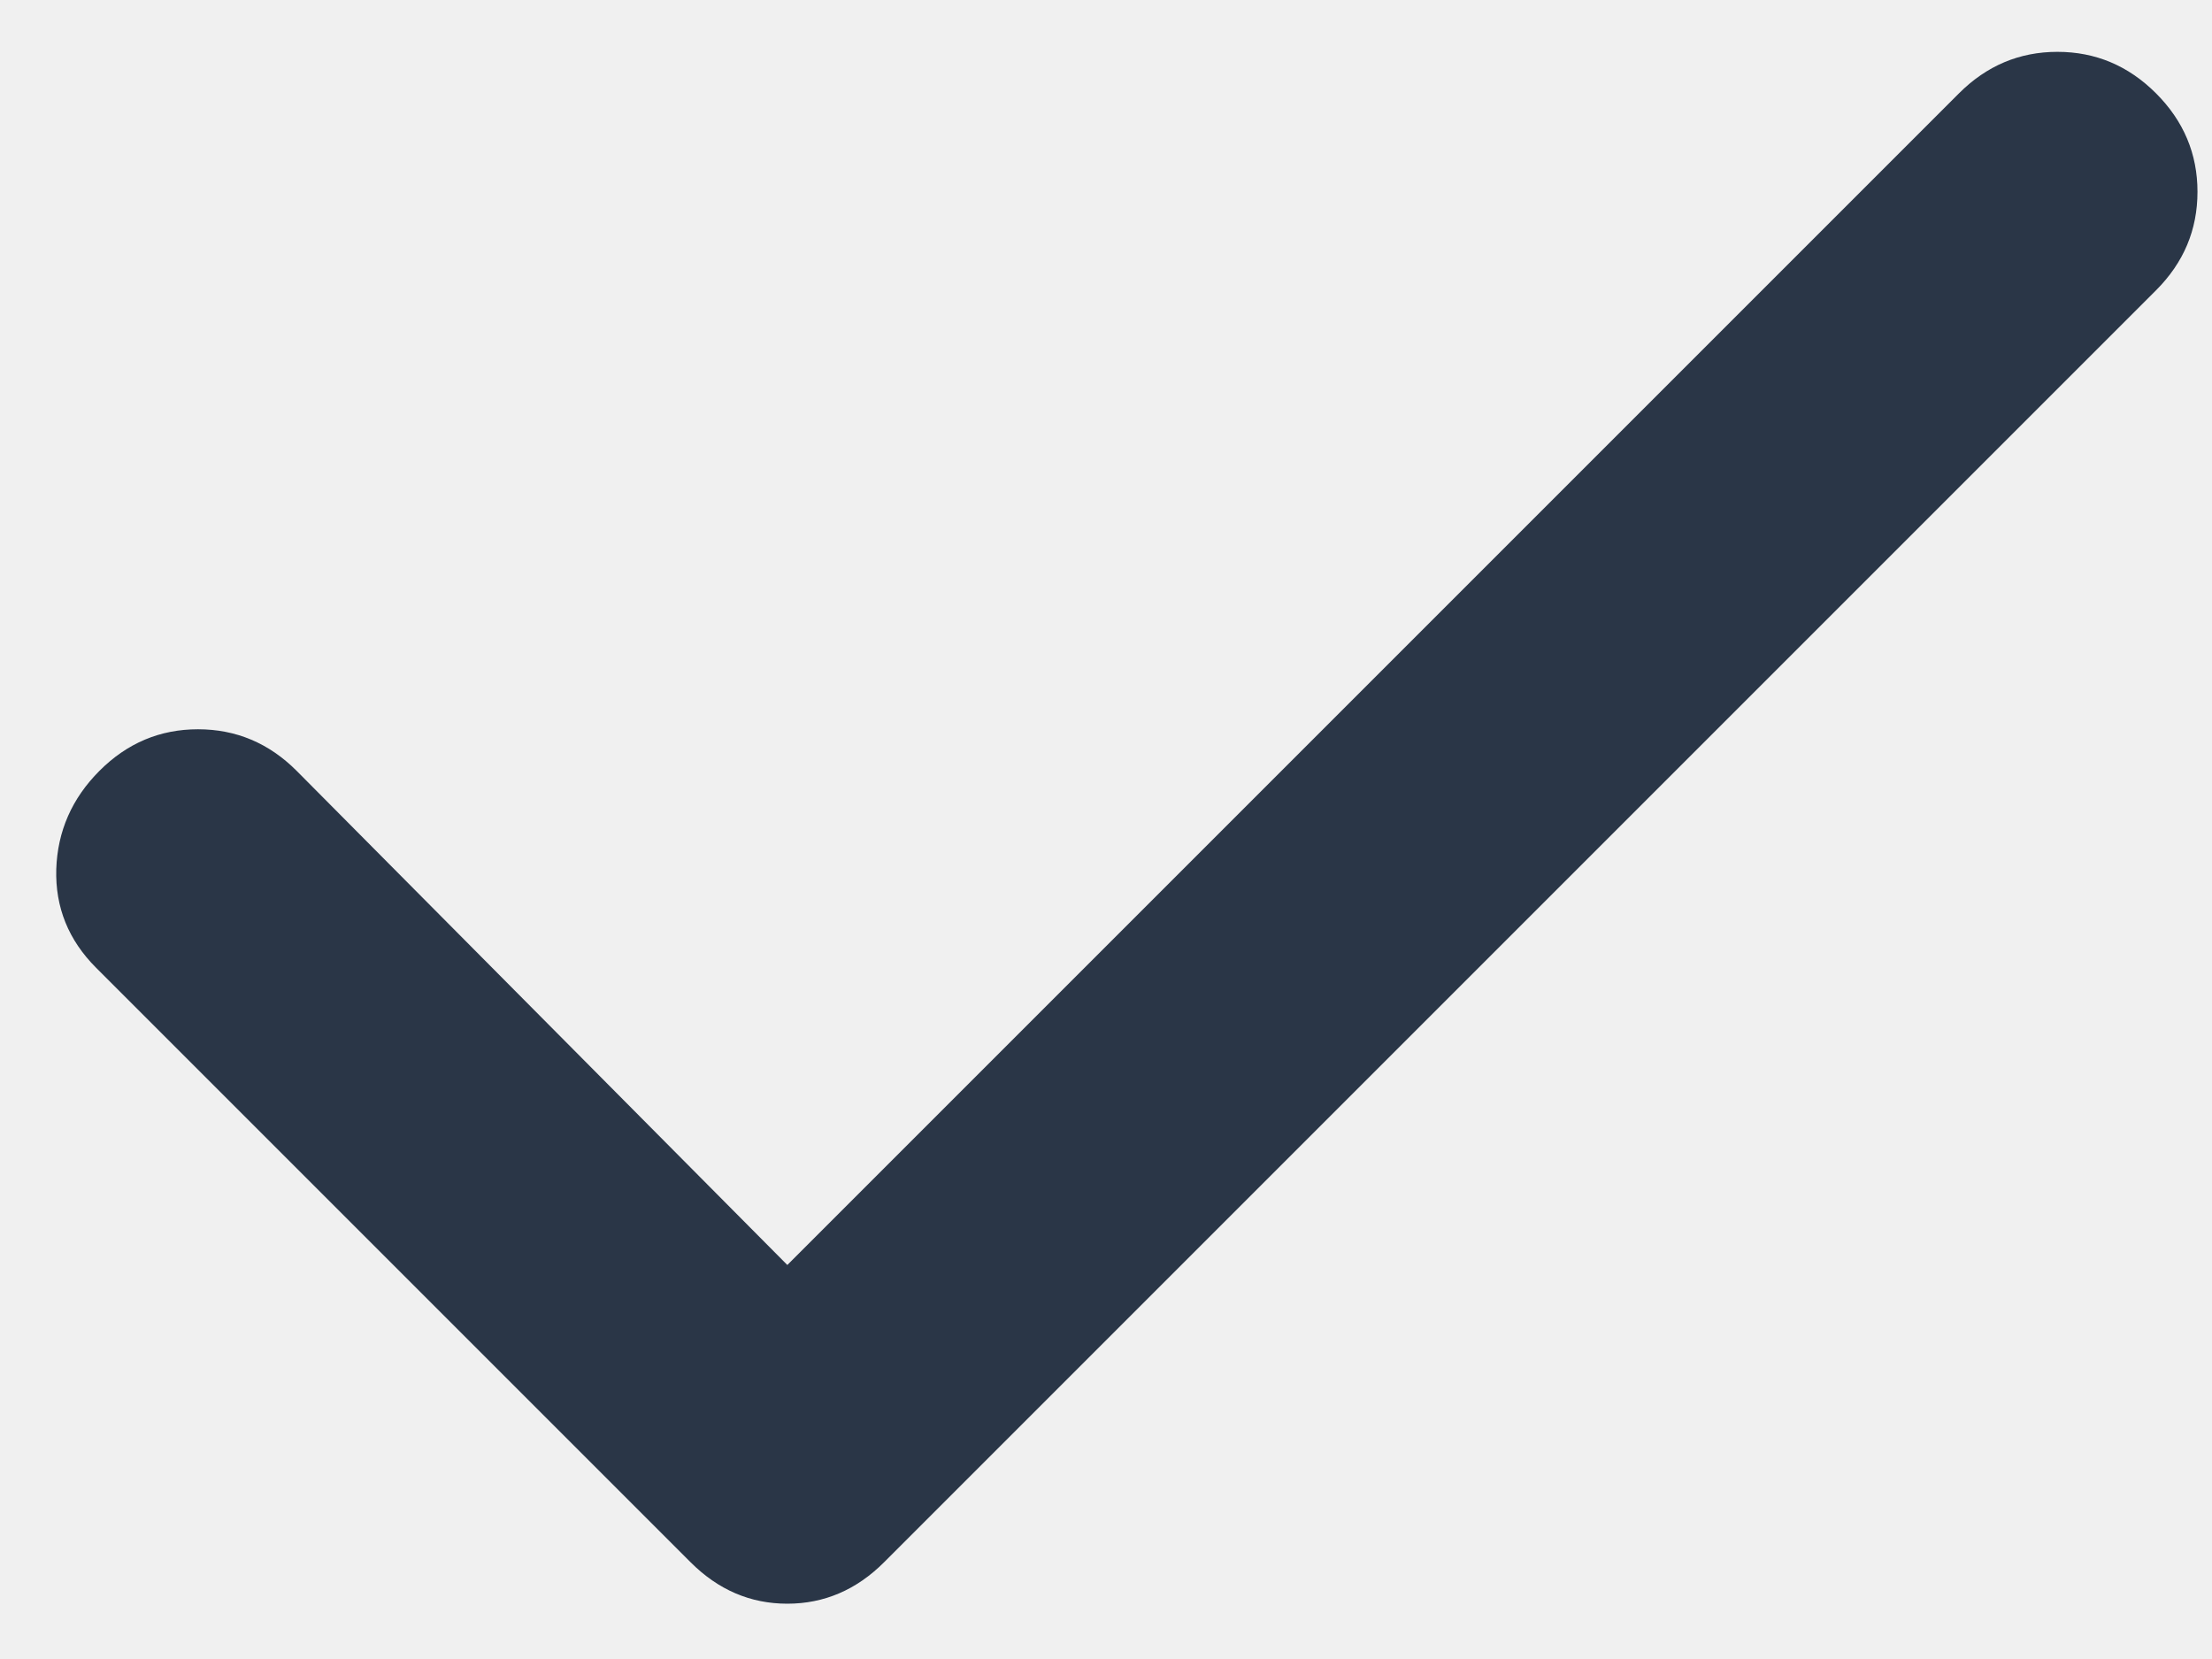
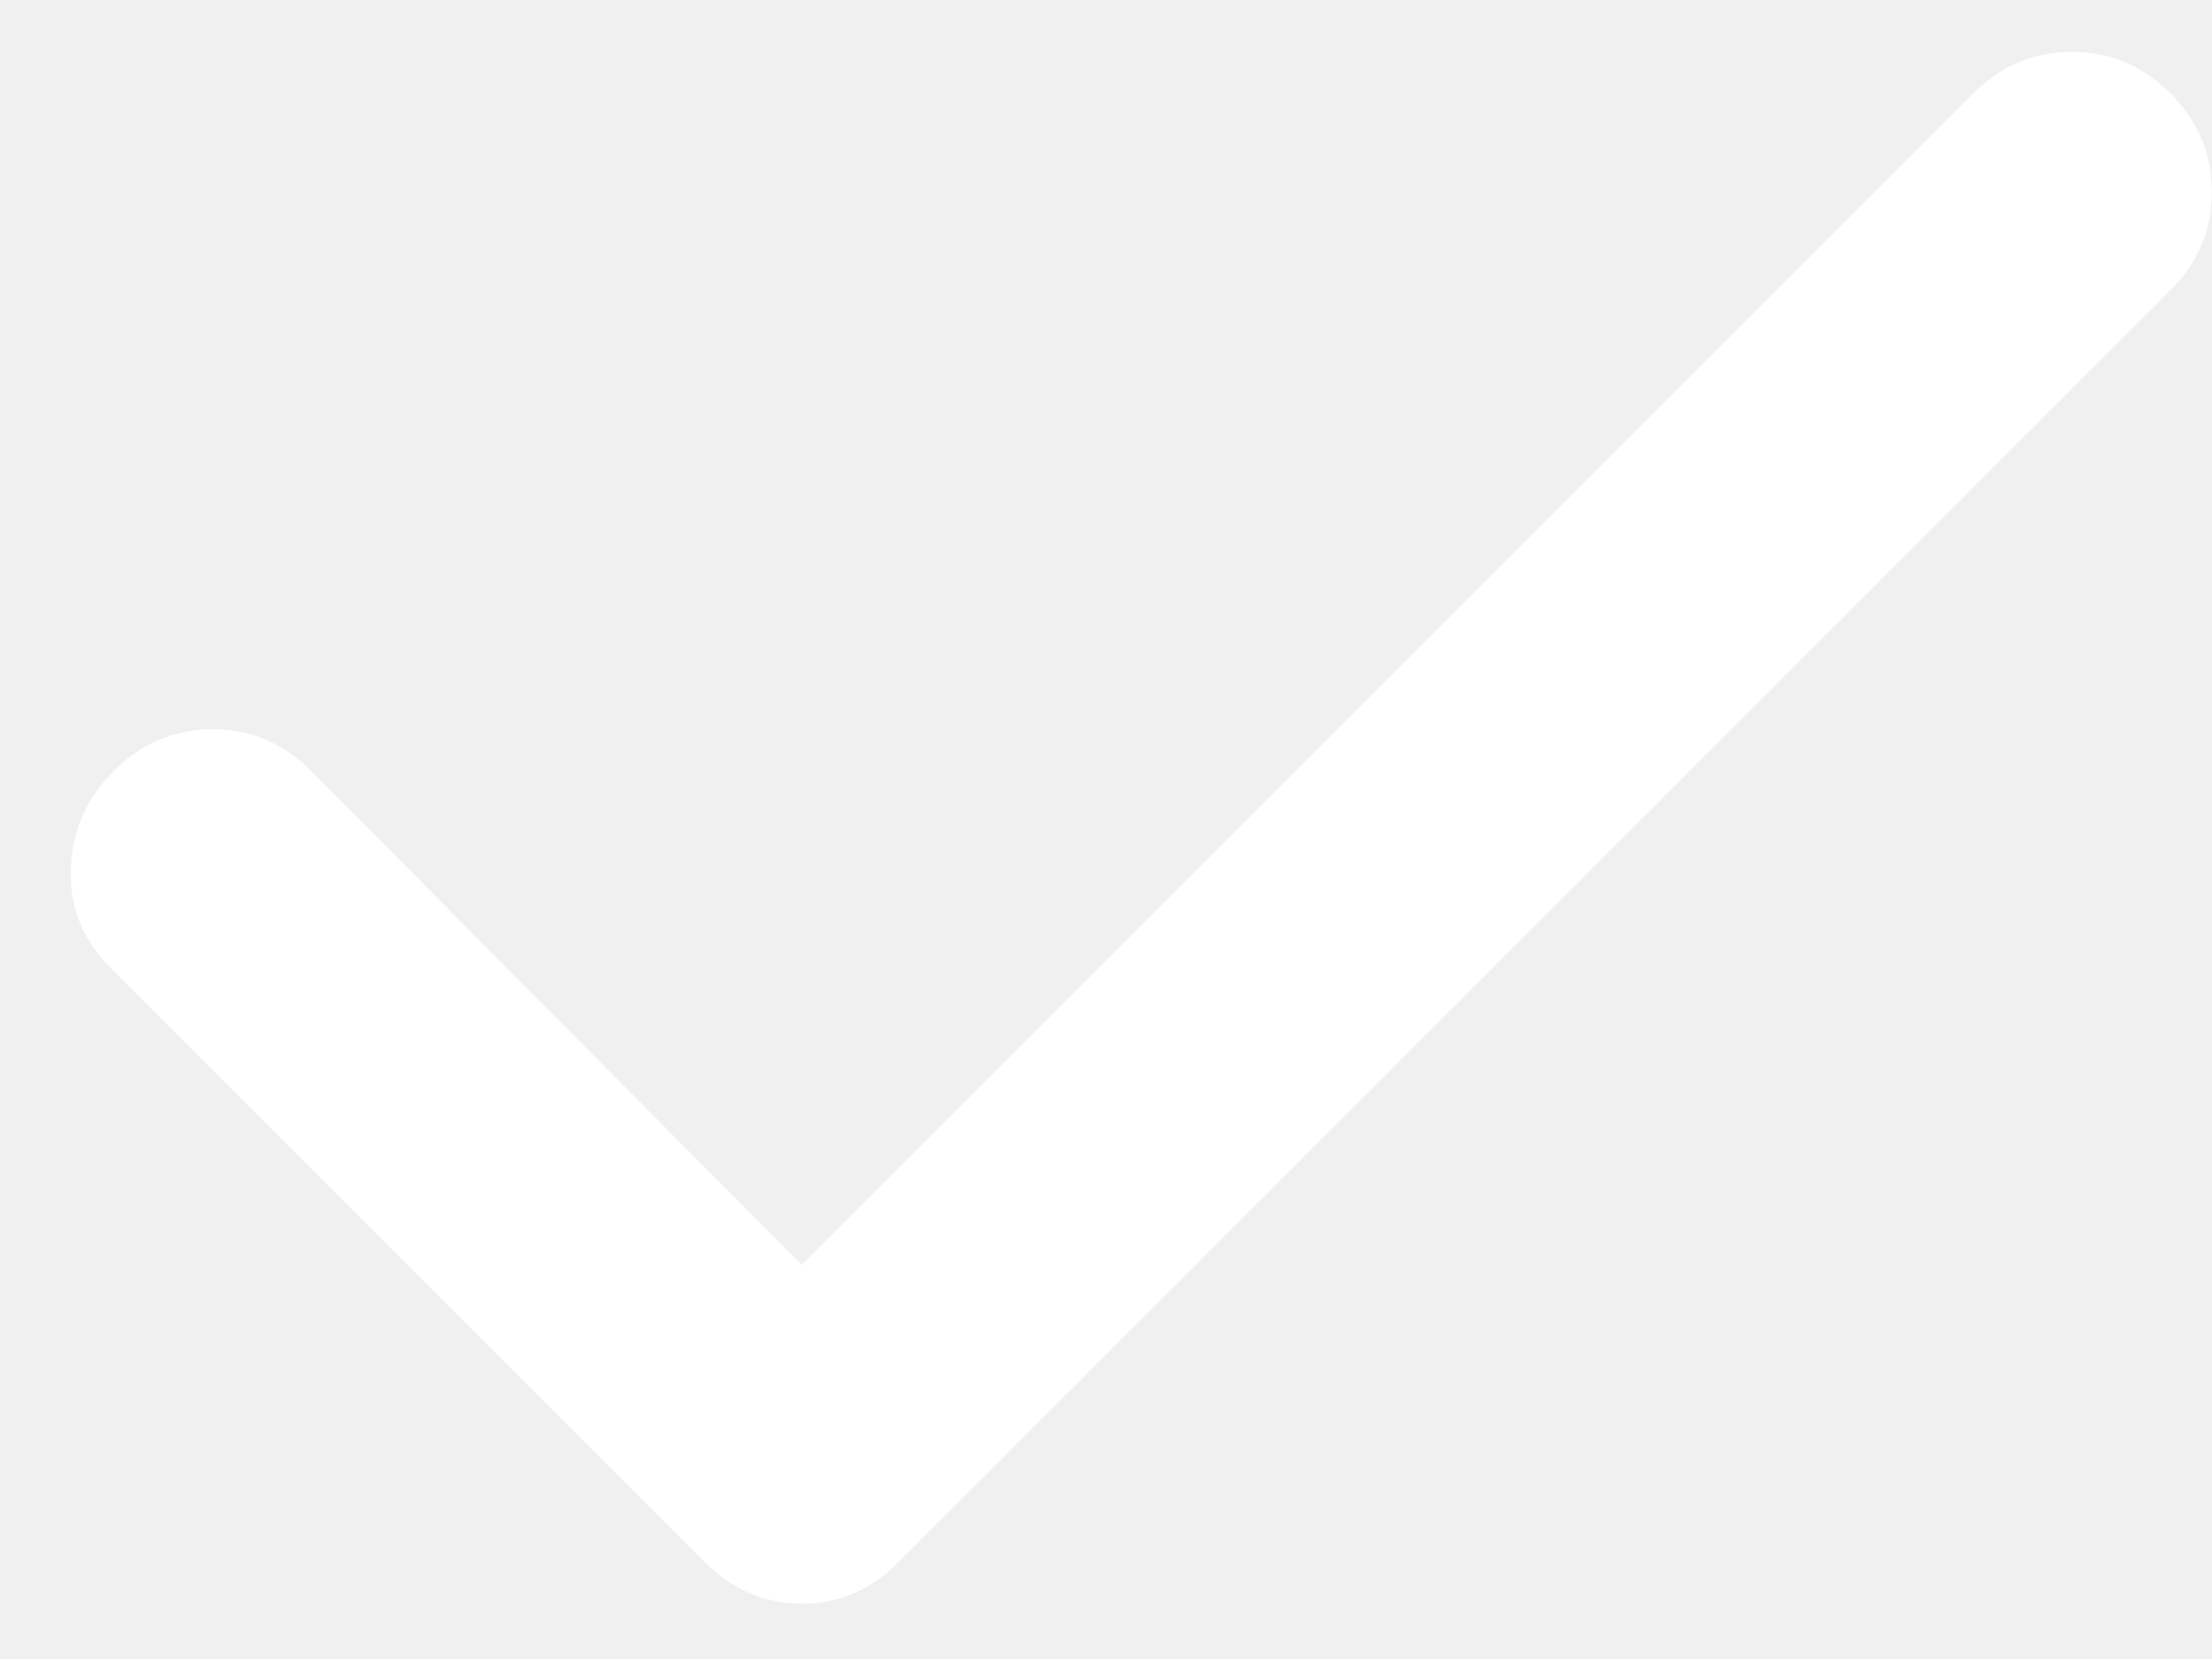
<svg xmlns="http://www.w3.org/2000/svg" width="16" height="12" viewBox="0 0 16 12" fill="none">
-   <path d="M5.695 9.15L14.17 0.675C14.37 0.475 14.607 0.375 14.882 0.375C15.157 0.375 15.395 0.475 15.595 0.675C15.795 0.875 15.895 1.113 15.895 1.387C15.895 1.663 15.795 1.9 15.595 2.1L6.395 11.3C6.195 11.5 5.961 11.6 5.695 11.6C5.428 11.6 5.195 11.5 4.995 11.3L0.695 7C0.495 6.8 0.399 6.562 0.407 6.287C0.416 6.013 0.52 5.775 0.72 5.575C0.92 5.375 1.157 5.275 1.432 5.275C1.707 5.275 1.945 5.375 2.145 5.575L5.695 9.15Z" fill="#2A3647" />
+   <path d="M5.799 9.15L14.274 0.675C14.474 0.475 14.712 0.375 14.987 0.375C15.262 0.375 15.499 0.475 15.699 0.675C15.899 0.875 15.999 1.113 15.999 1.387C15.999 1.663 15.899 1.9 15.699 2.1L6.499 11.3C6.299 11.5 6.066 11.6 5.799 11.6C5.533 11.6 5.299 11.5 5.099 11.3L0.799 7C0.599 6.8 0.503 6.562 0.512 6.287C0.52 6.013 0.624 5.775 0.824 5.575C1.024 5.375 1.262 5.275 1.537 5.275C1.812 5.275 2.049 5.375 2.249 5.575L5.799 9.15Z" fill="white" />
</svg>
